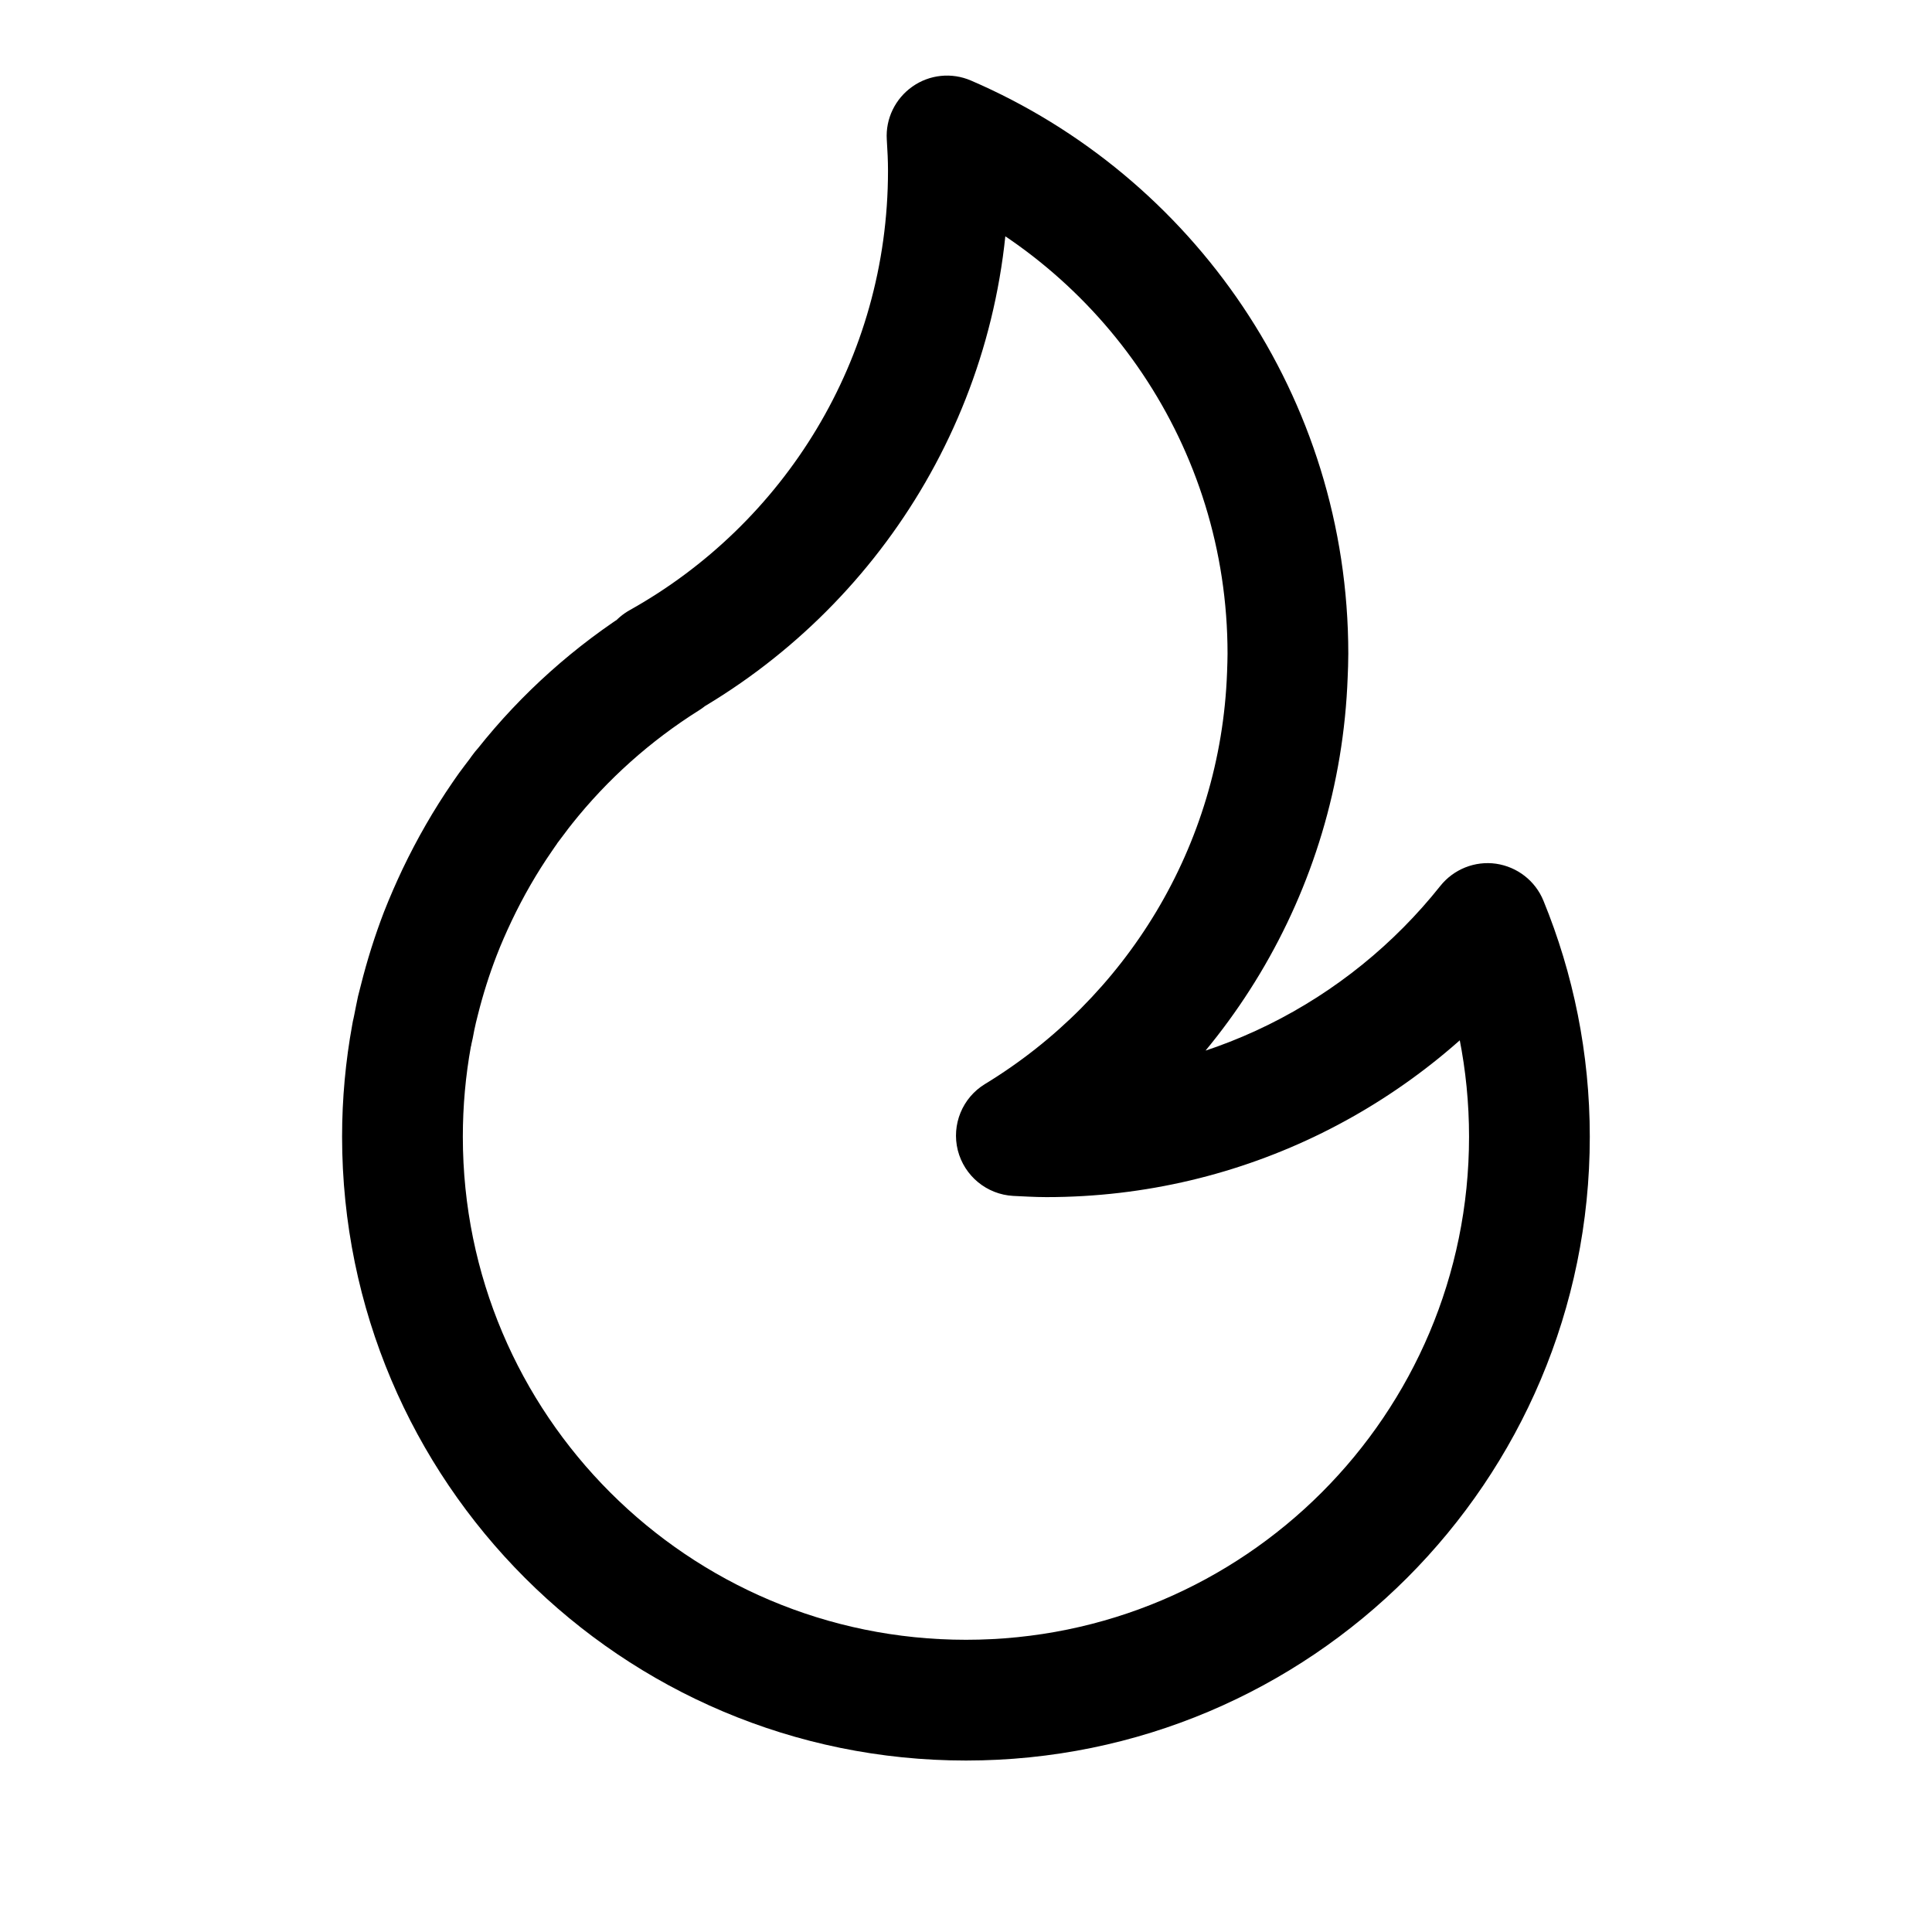
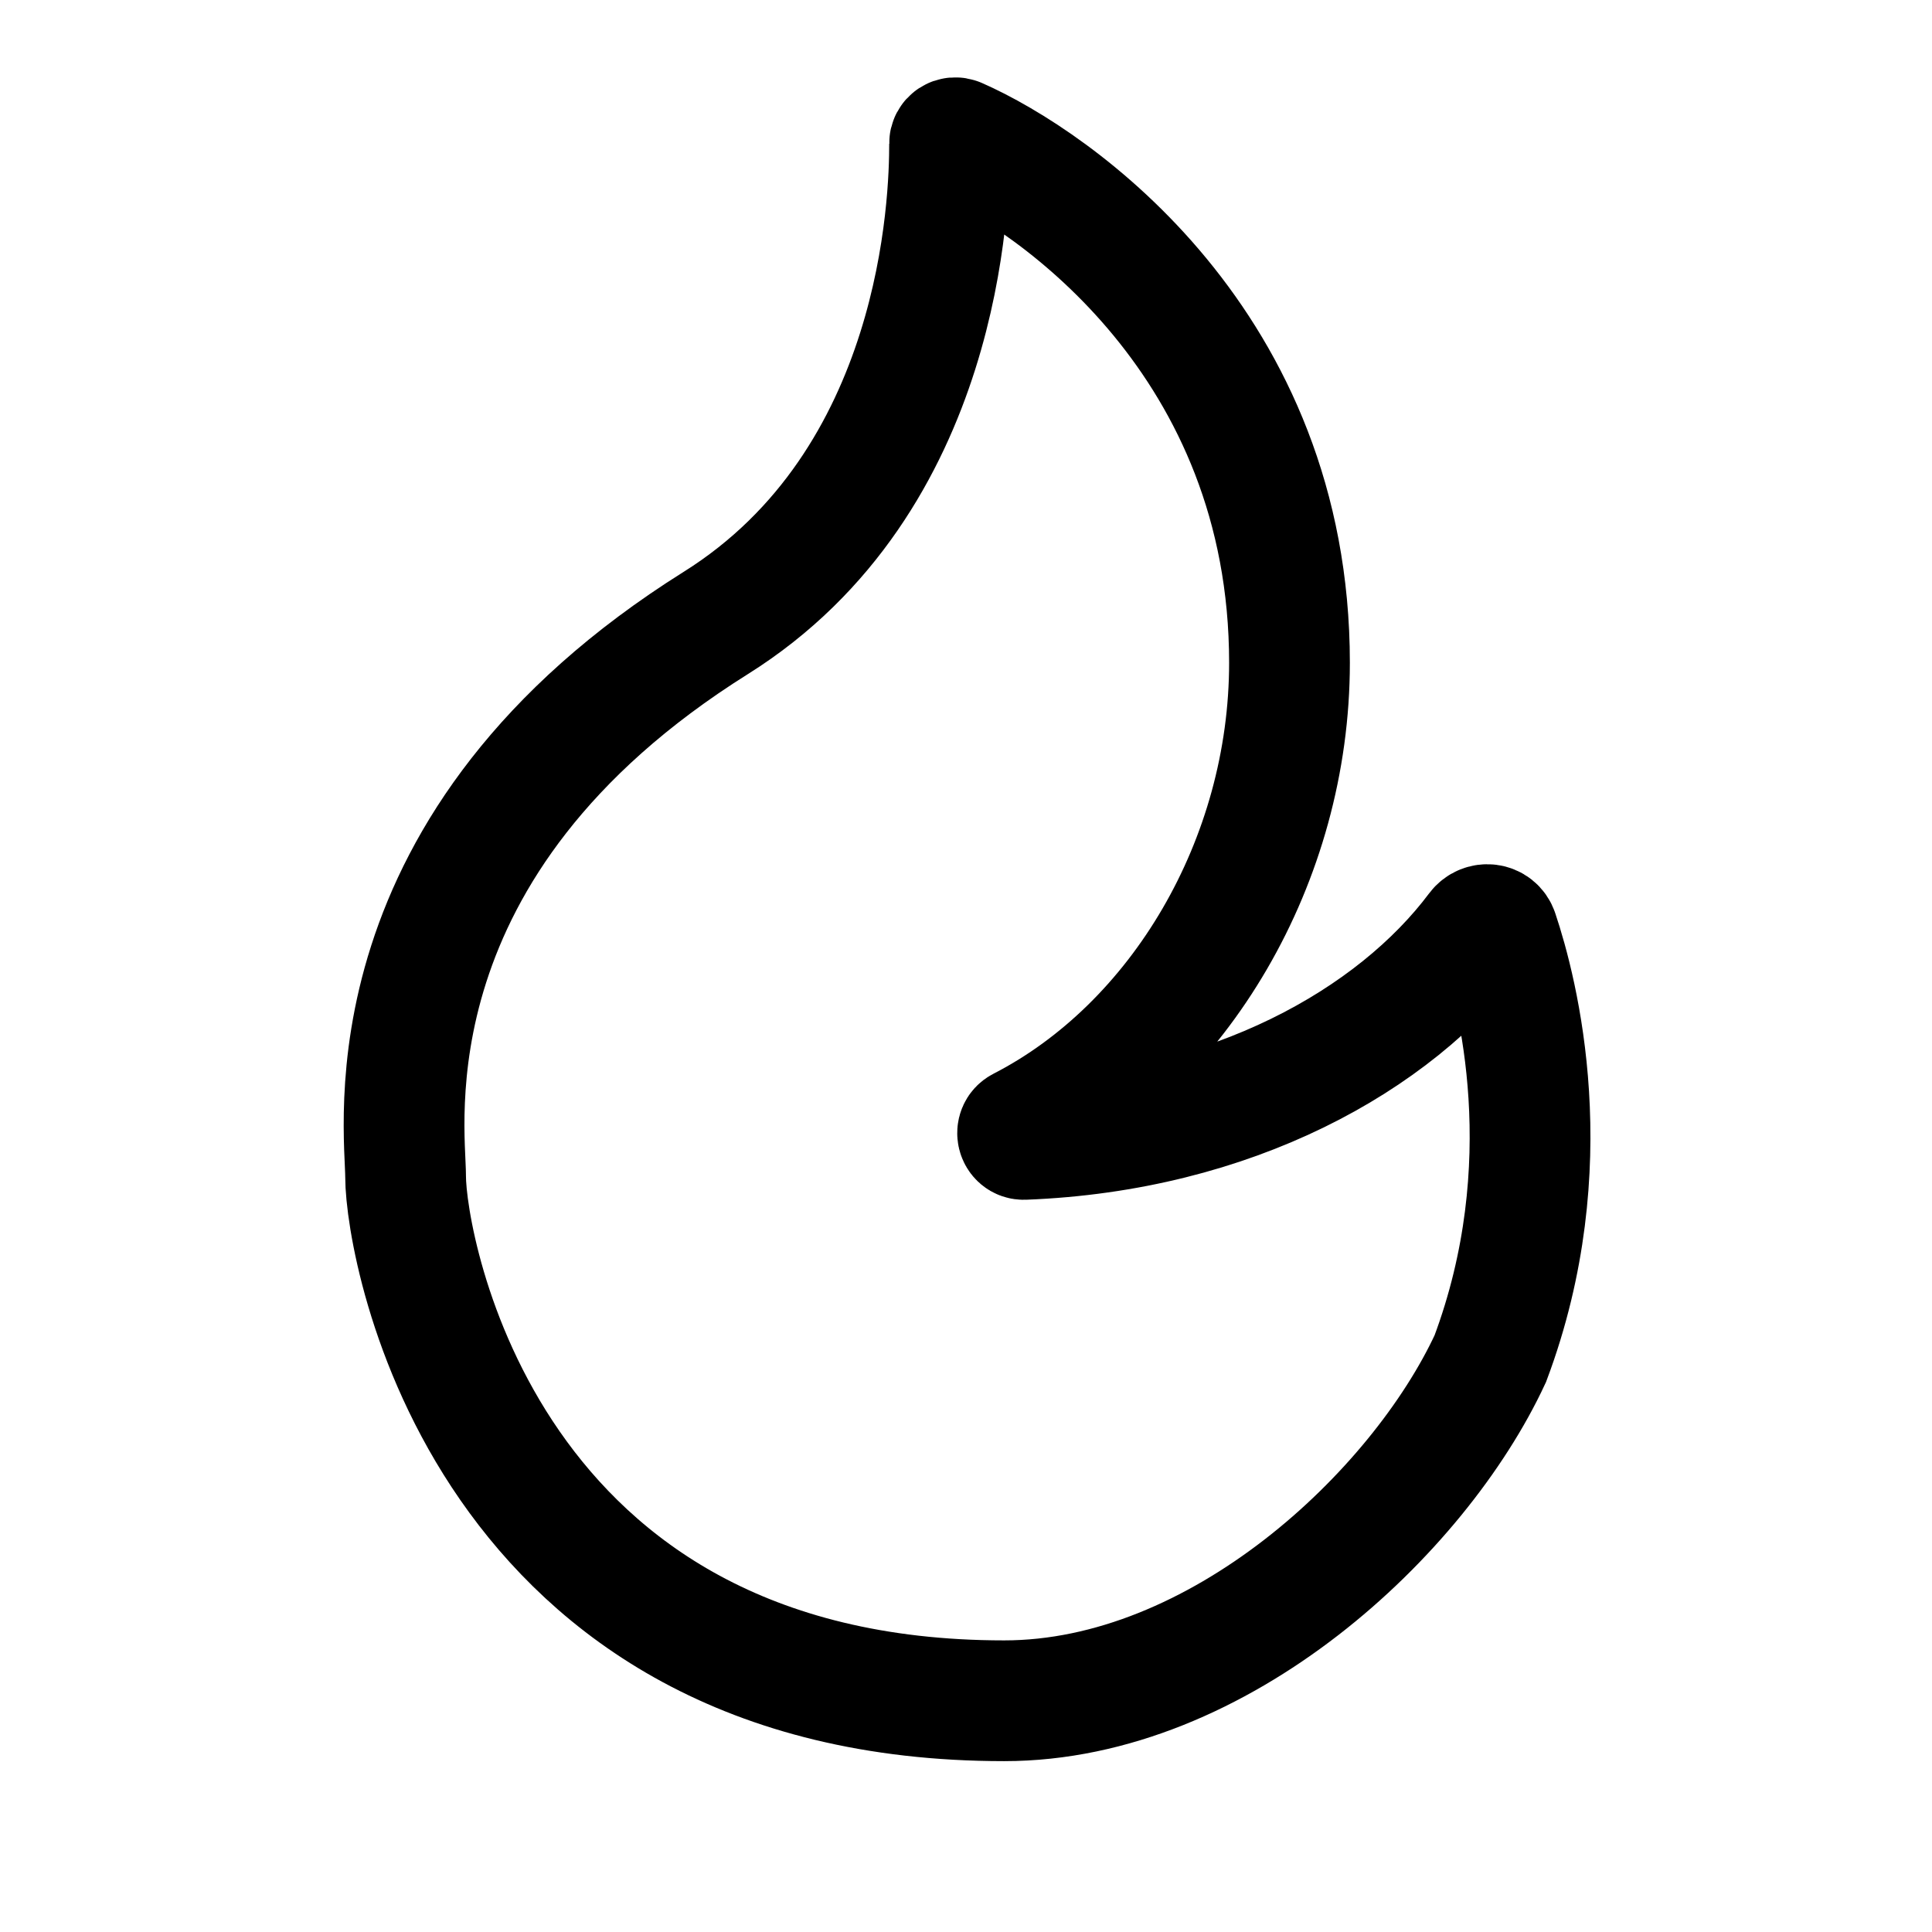
<svg xmlns="http://www.w3.org/2000/svg" width="16" height="16" viewBox="0 0 16 16" fill="none">
-   <path d="M7.843 1.126L8.041 0.667C7.881 0.598 7.698 0.617 7.556 0.717C7.414 0.817 7.333 0.983 7.344 1.156L7.843 1.126ZM10.666 5.414L11.166 5.414V5.414H10.666ZM10.662 5.587L10.162 5.569V5.569L10.662 5.587ZM8.417 9.404L8.158 8.977C7.97 9.091 7.879 9.314 7.932 9.526C7.986 9.739 8.172 9.892 8.391 9.904L8.417 9.404ZM8.666 9.414L8.666 9.914H8.666V9.414ZM12.32 7.648L12.782 7.459C12.715 7.295 12.566 7.179 12.39 7.153C12.215 7.128 12.039 7.198 11.928 7.337L12.32 7.648ZM12.666 9.414L13.166 9.414V9.414L12.666 9.414ZM8 14.08V14.58H8L8 14.08ZM3.333 9.414L2.833 9.414V9.414L3.333 9.414ZM3.409 8.576L3.9 8.665L3.901 8.665L3.409 8.576ZM3.424 8.501L2.934 8.404L2.934 8.404L3.424 8.501ZM3.452 8.363L3.94 8.476L3.94 8.475L3.452 8.363ZM3.473 8.282L2.988 8.161L2.988 8.161L3.473 8.282ZM3.647 7.732L4.113 7.913L4.113 7.913L3.647 7.732ZM3.785 7.412L3.334 7.197L3.334 7.197L3.785 7.412ZM4.16 6.764L4.571 7.048L4.571 7.048L4.16 6.764ZM4.207 6.694L3.801 6.403L3.801 6.403L4.207 6.694ZM4.286 6.589L4.684 6.892L4.684 6.892L4.286 6.589ZM4.328 6.533L3.935 6.224L3.935 6.224L4.328 6.533ZM4.346 6.512L4.737 6.823L4.737 6.823L4.346 6.512ZM5.524 5.459L5.79 5.882C6.016 5.74 6.091 5.446 5.959 5.213C5.828 4.98 5.536 4.892 5.298 5.013L5.524 5.459ZM5.459 5.489L5.215 5.053C4.986 5.181 4.895 5.464 5.007 5.702C5.118 5.939 5.394 6.05 5.639 5.956L5.459 5.489ZM7.854 1.414L8.354 1.414V1.414H7.854ZM7.843 1.126L7.645 1.585C9.129 2.224 10.166 3.698 10.166 5.414H10.666H11.166C11.166 3.285 9.878 1.458 8.041 0.667L7.843 1.126ZM10.666 5.414L10.166 5.414C10.166 5.46 10.164 5.503 10.162 5.569L10.662 5.587L11.161 5.605C11.163 5.556 11.166 5.484 11.166 5.414L10.666 5.414ZM10.662 5.587L10.162 5.569C10.109 7.013 9.32 8.27 8.158 8.977L8.417 9.404L8.677 9.832C10.116 8.957 11.096 7.399 11.161 5.605L10.662 5.587ZM8.417 9.404L8.391 9.904C8.465 9.907 8.566 9.914 8.666 9.914L8.666 9.414L8.666 8.914C8.6 8.914 8.535 8.91 8.444 8.905L8.417 9.404ZM8.666 9.414V9.914C10.306 9.914 11.766 9.148 12.711 7.96L12.32 7.648L11.928 7.337C11.164 8.298 9.987 8.914 8.666 8.914V9.414ZM12.32 7.648L11.857 7.838C12.056 8.324 12.166 8.856 12.166 9.414L12.666 9.414L13.166 9.414C13.166 8.723 13.029 8.062 12.782 7.459L12.32 7.648ZM12.666 9.414L12.166 9.414C12.166 11.715 10.301 13.58 8 13.58L8 14.08L8 14.58C10.854 14.58 13.166 12.267 13.166 9.414L12.666 9.414ZM8 14.08V13.58C5.699 13.58 3.833 11.715 3.833 9.414L3.333 9.414L2.833 9.414C2.834 12.268 5.147 14.58 8 14.58V14.08ZM3.333 9.414L3.833 9.414C3.833 9.158 3.856 8.908 3.9 8.665L3.409 8.576L2.917 8.487C2.862 8.788 2.833 9.098 2.833 9.414L3.333 9.414ZM3.409 8.576L3.901 8.665C3.906 8.633 3.901 8.664 3.915 8.598L3.424 8.501L2.934 8.404C2.932 8.411 2.931 8.417 2.928 8.433C2.925 8.446 2.92 8.465 2.917 8.487L3.409 8.576ZM3.424 8.501L3.915 8.598C3.925 8.546 3.931 8.511 3.94 8.476L3.452 8.363L2.965 8.251C2.953 8.306 2.942 8.364 2.934 8.404L3.424 8.501ZM3.452 8.363L3.94 8.475C3.946 8.45 3.946 8.453 3.958 8.403L3.473 8.282L2.988 8.161C2.987 8.166 2.972 8.222 2.965 8.251L3.452 8.363ZM3.473 8.282L3.958 8.403C4 8.235 4.052 8.071 4.113 7.913L3.647 7.732L3.18 7.552C3.104 7.75 3.04 7.953 2.988 8.161L3.473 8.282ZM3.647 7.732L4.113 7.913C4.15 7.817 4.192 7.722 4.237 7.627L3.785 7.412L3.334 7.197C3.28 7.311 3.228 7.43 3.18 7.552L3.647 7.732ZM3.785 7.412L4.237 7.627C4.334 7.423 4.445 7.23 4.571 7.048L4.16 6.764L3.748 6.479C3.591 6.707 3.453 6.948 3.334 7.197L3.785 7.412ZM4.16 6.764L4.571 7.048C4.595 7.013 4.6 7.005 4.614 6.986L4.207 6.694L3.801 6.403C3.782 6.429 3.756 6.468 3.748 6.479L4.16 6.764ZM4.207 6.694L4.613 6.986C4.634 6.958 4.655 6.93 4.684 6.892L4.286 6.589L3.889 6.286C3.865 6.318 3.832 6.36 3.801 6.403L4.207 6.694ZM4.286 6.589L4.684 6.892C4.713 6.854 4.707 6.86 4.722 6.842L4.328 6.533L3.935 6.224C3.924 6.239 3.914 6.252 3.906 6.262C3.898 6.274 3.894 6.279 3.889 6.286L4.286 6.589ZM4.328 6.533L4.722 6.842C4.721 6.843 4.72 6.844 4.72 6.844C4.72 6.844 4.72 6.844 4.72 6.845C4.72 6.845 4.72 6.845 4.72 6.845C4.72 6.845 4.72 6.845 4.72 6.845C4.72 6.844 4.72 6.844 4.72 6.844C4.72 6.844 4.721 6.843 4.722 6.842C4.723 6.841 4.725 6.838 4.728 6.835C4.73 6.832 4.734 6.828 4.737 6.823L4.346 6.512L3.955 6.2C3.956 6.199 3.956 6.199 3.956 6.199C3.955 6.2 3.955 6.2 3.953 6.203C3.95 6.206 3.943 6.214 3.935 6.224L4.328 6.533ZM4.346 6.512L4.737 6.823C5.031 6.453 5.387 6.135 5.79 5.882L5.524 5.459L5.258 5.035C4.76 5.348 4.319 5.742 3.955 6.201L4.346 6.512ZM5.524 5.459L5.298 5.013C5.295 5.014 5.292 5.016 5.289 5.017C5.287 5.019 5.285 5.02 5.283 5.021C5.279 5.023 5.276 5.024 5.275 5.025C5.272 5.026 5.274 5.025 5.279 5.023L5.459 5.489L5.639 5.956C5.692 5.935 5.74 5.91 5.749 5.905L5.524 5.459ZM5.459 5.489L5.703 5.926C7.283 5.043 8.354 3.355 8.354 1.414L7.854 1.414L7.354 1.414C7.354 2.977 6.492 4.339 5.215 5.053L5.459 5.489ZM7.854 1.414H8.354C8.354 1.301 8.348 1.193 8.342 1.096L7.843 1.126L7.344 1.156C7.35 1.25 7.354 1.333 7.354 1.414H7.854Z" fill="black" />
+   <path d="M10.679 5.489C10.679 2.849 8.736 1.499 7.931 1.145C7.898 1.131 7.863 1.154 7.864 1.19C7.864 1.657 7.804 3.983 5.928 5.159C3.013 6.987 3.359 9.334 3.359 9.745C3.359 10.338 4.01 14.085 8.316 14.085C10.098 14.085 11.748 12.531 12.342 11.252C12.943 9.649 12.569 8.208 12.406 7.722C12.381 7.646 12.283 7.635 12.235 7.699C11.547 8.617 10.201 9.37 8.479 9.436C8.425 9.438 8.407 9.362 8.456 9.337C9.77 8.662 10.679 7.128 10.679 5.489Z" stroke="black" />
</svg>
